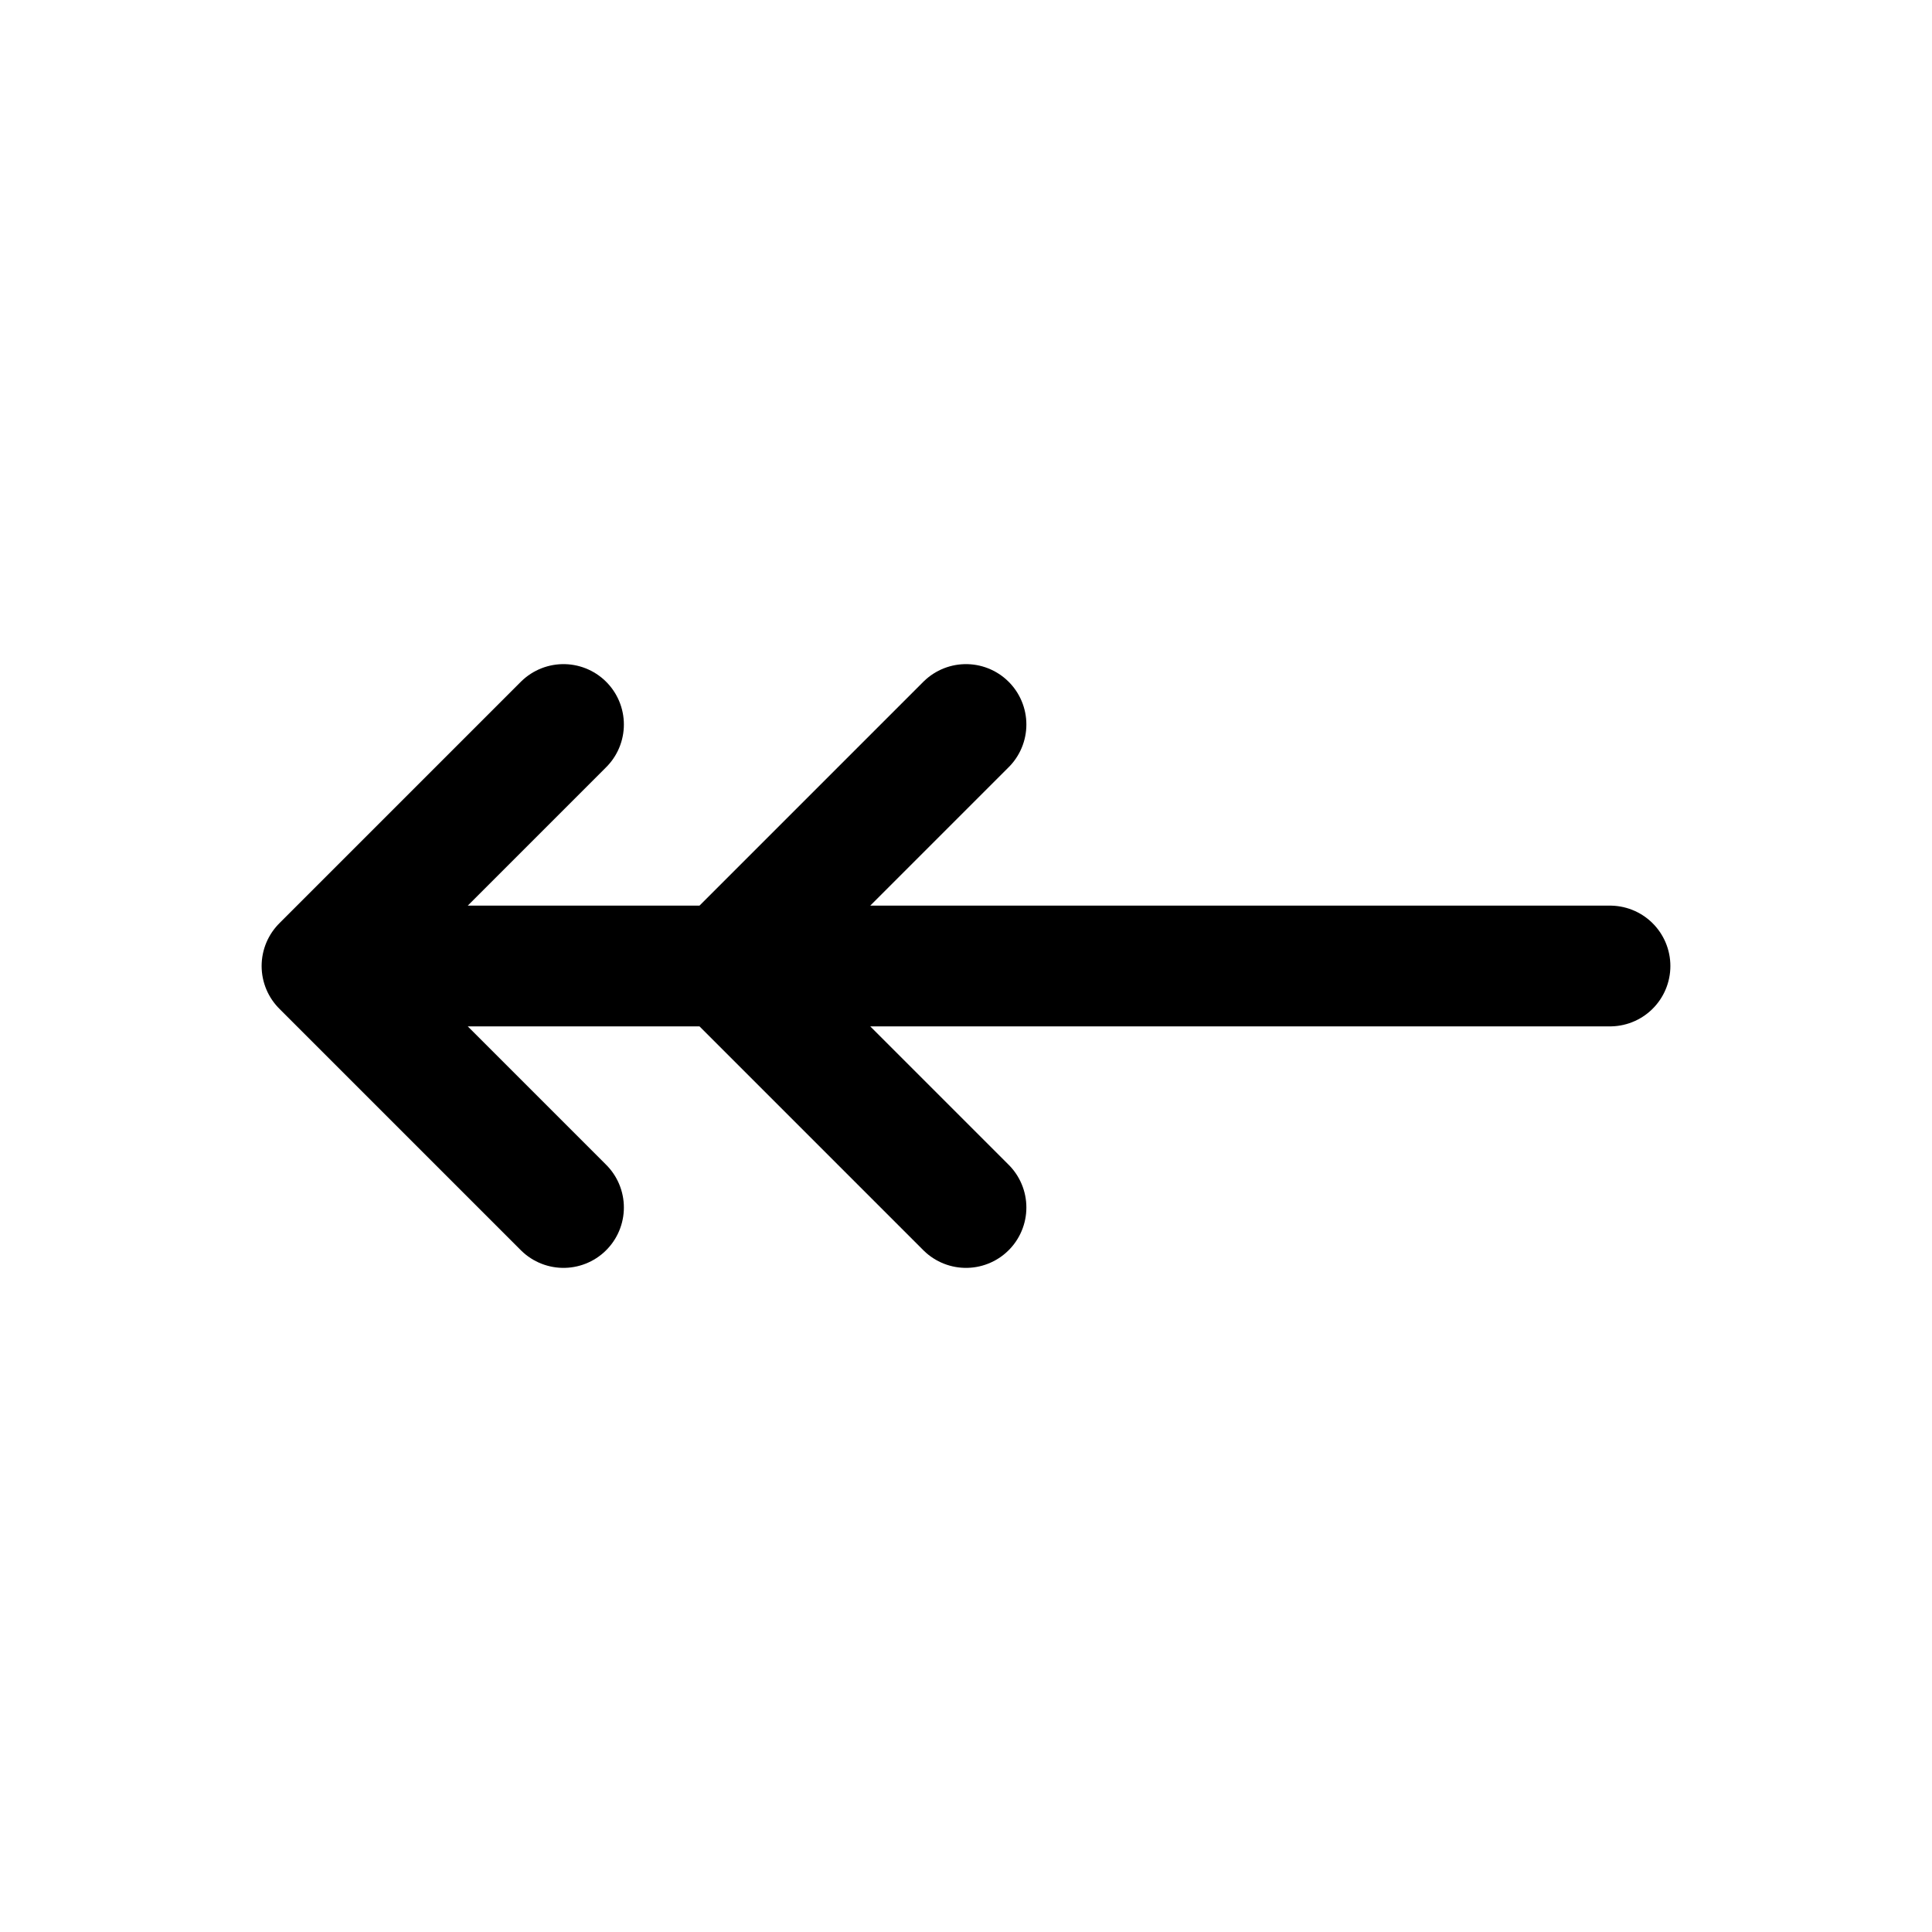
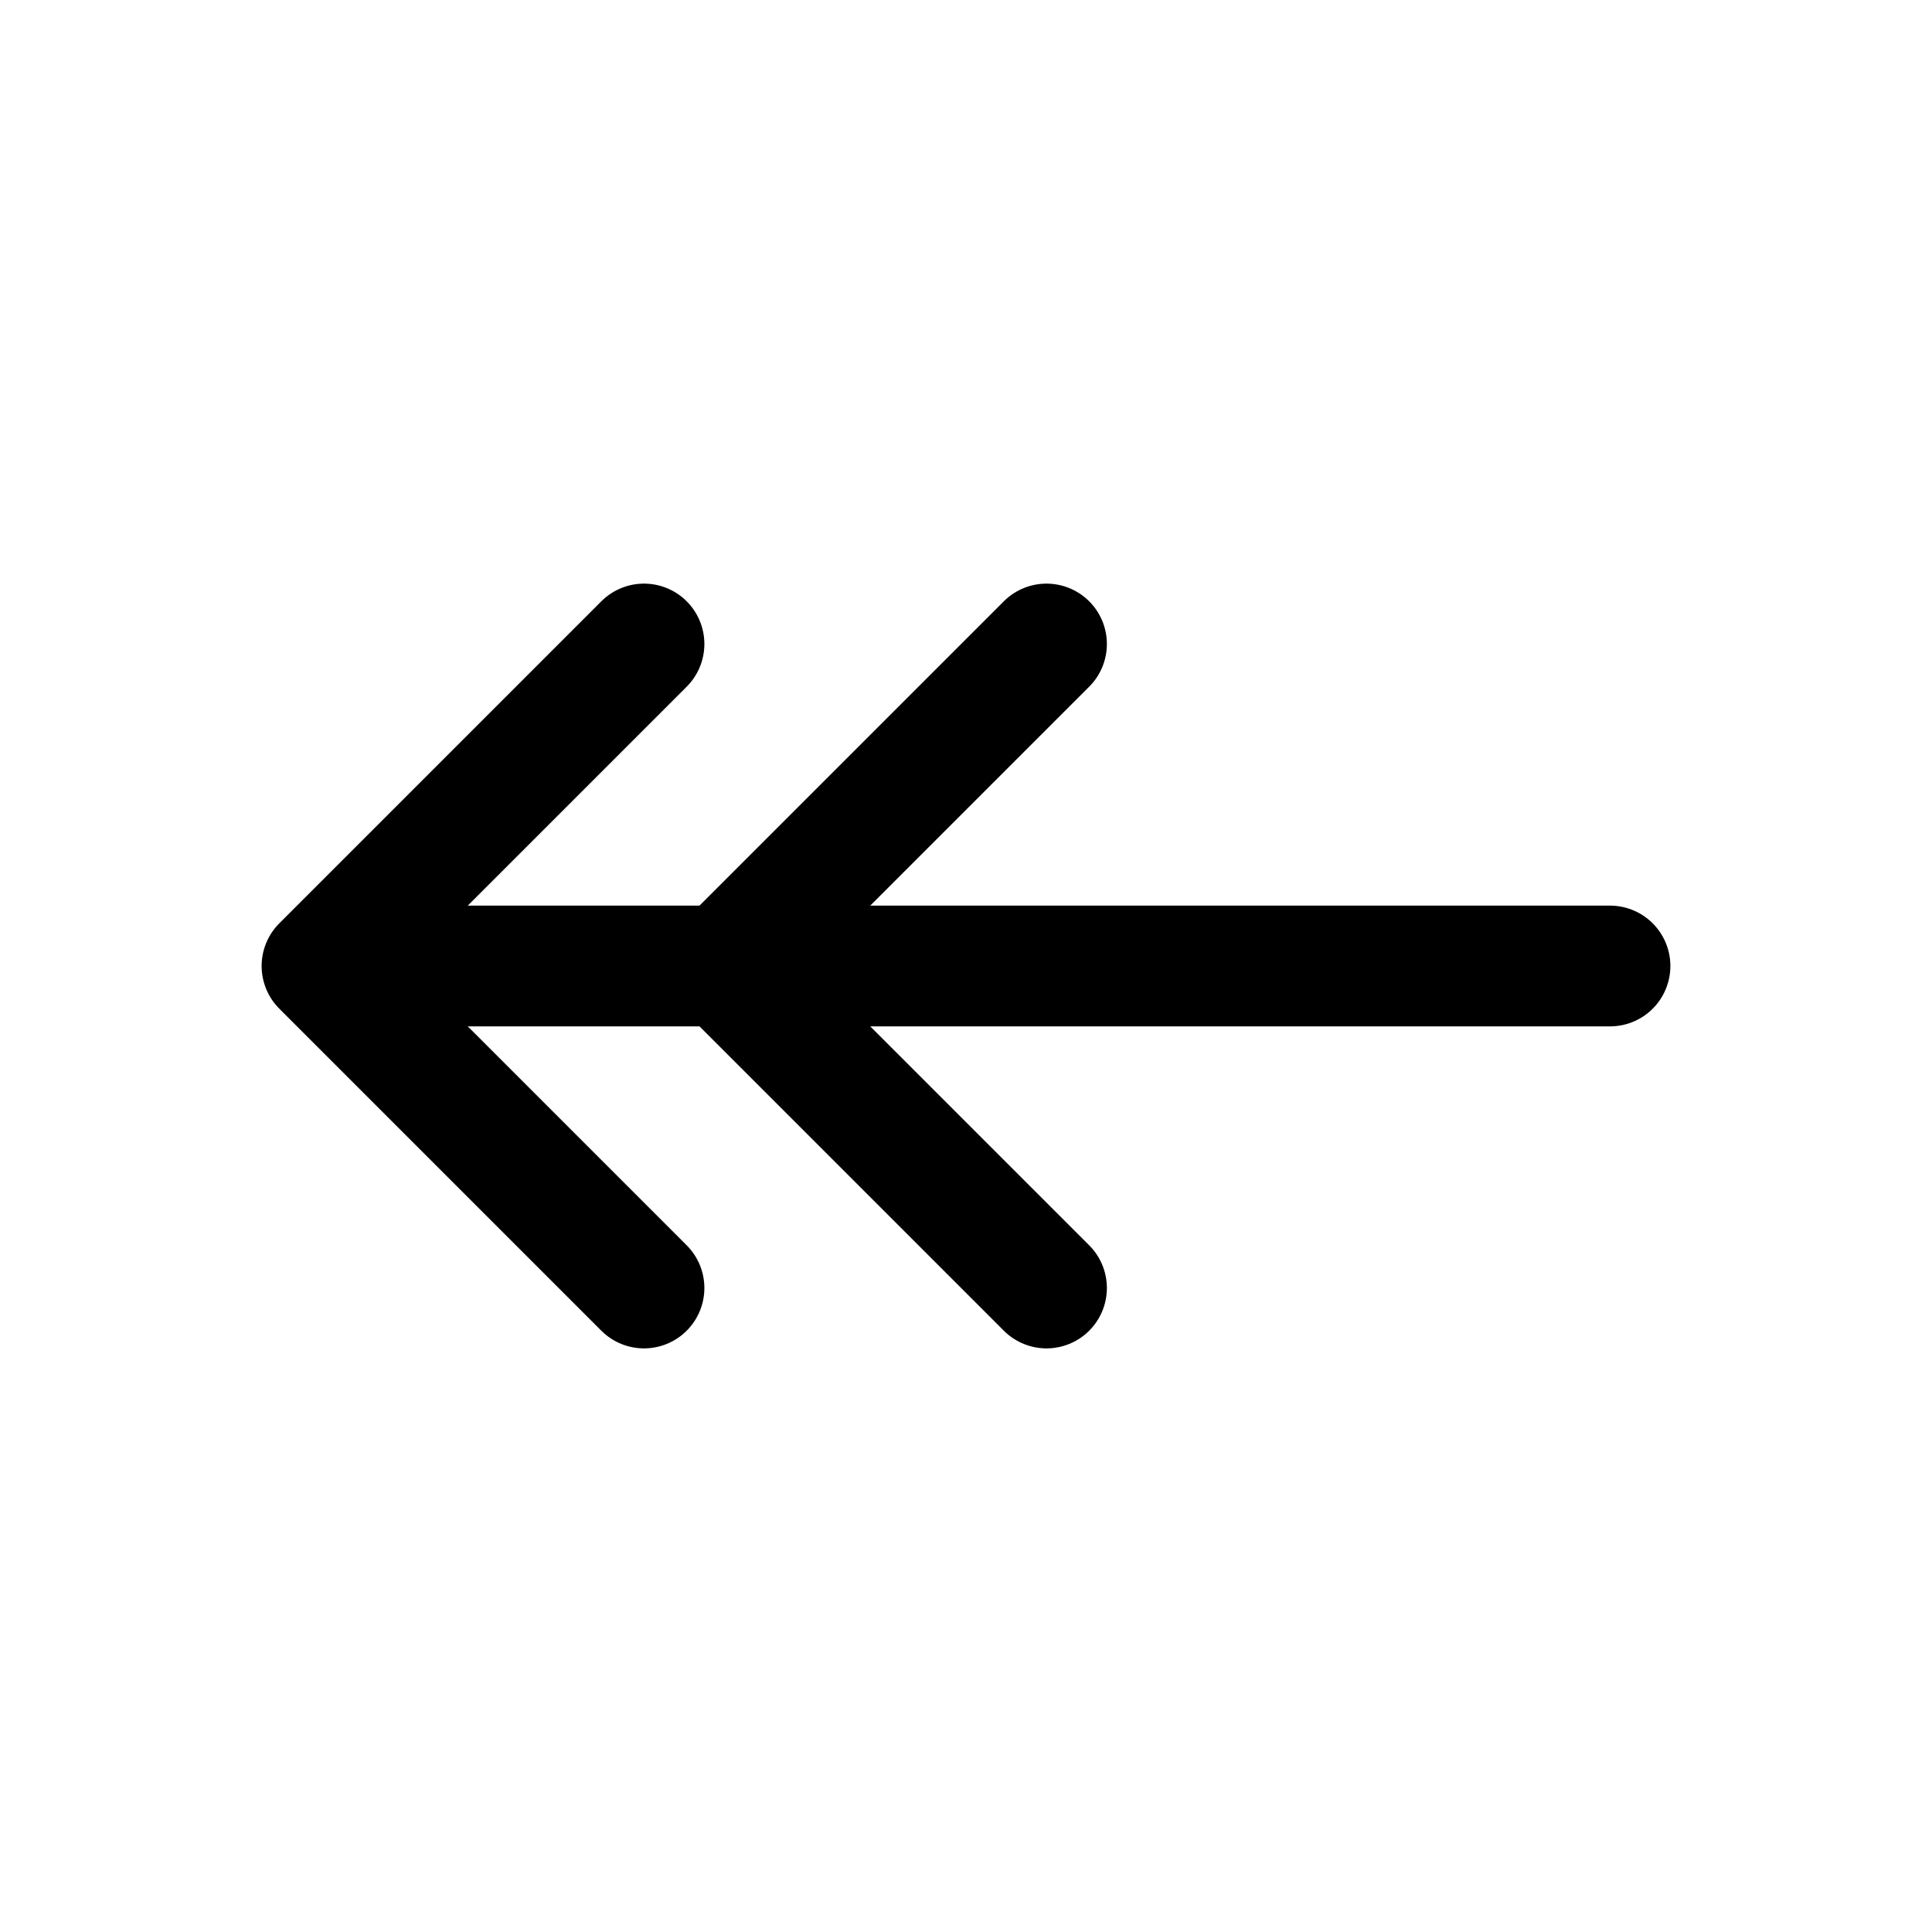
<svg xmlns="http://www.w3.org/2000/svg" width="24" height="24" fill="none" viewBox="0 0 24 24">
-   <path stroke="#000" stroke-linecap="round" stroke-linejoin="round" stroke-width="1.5" d="M20 12H4m0 0 3-3m-3 3 3 3m5-6-3 3 3 3" />
+   <path stroke="#000" stroke-linecap="round" stroke-linejoin="round" stroke-width="1.5" d="M20 12H4m0 0 4-4m-4 4 4 4m5-8-4 4 4 4" />
</svg>
